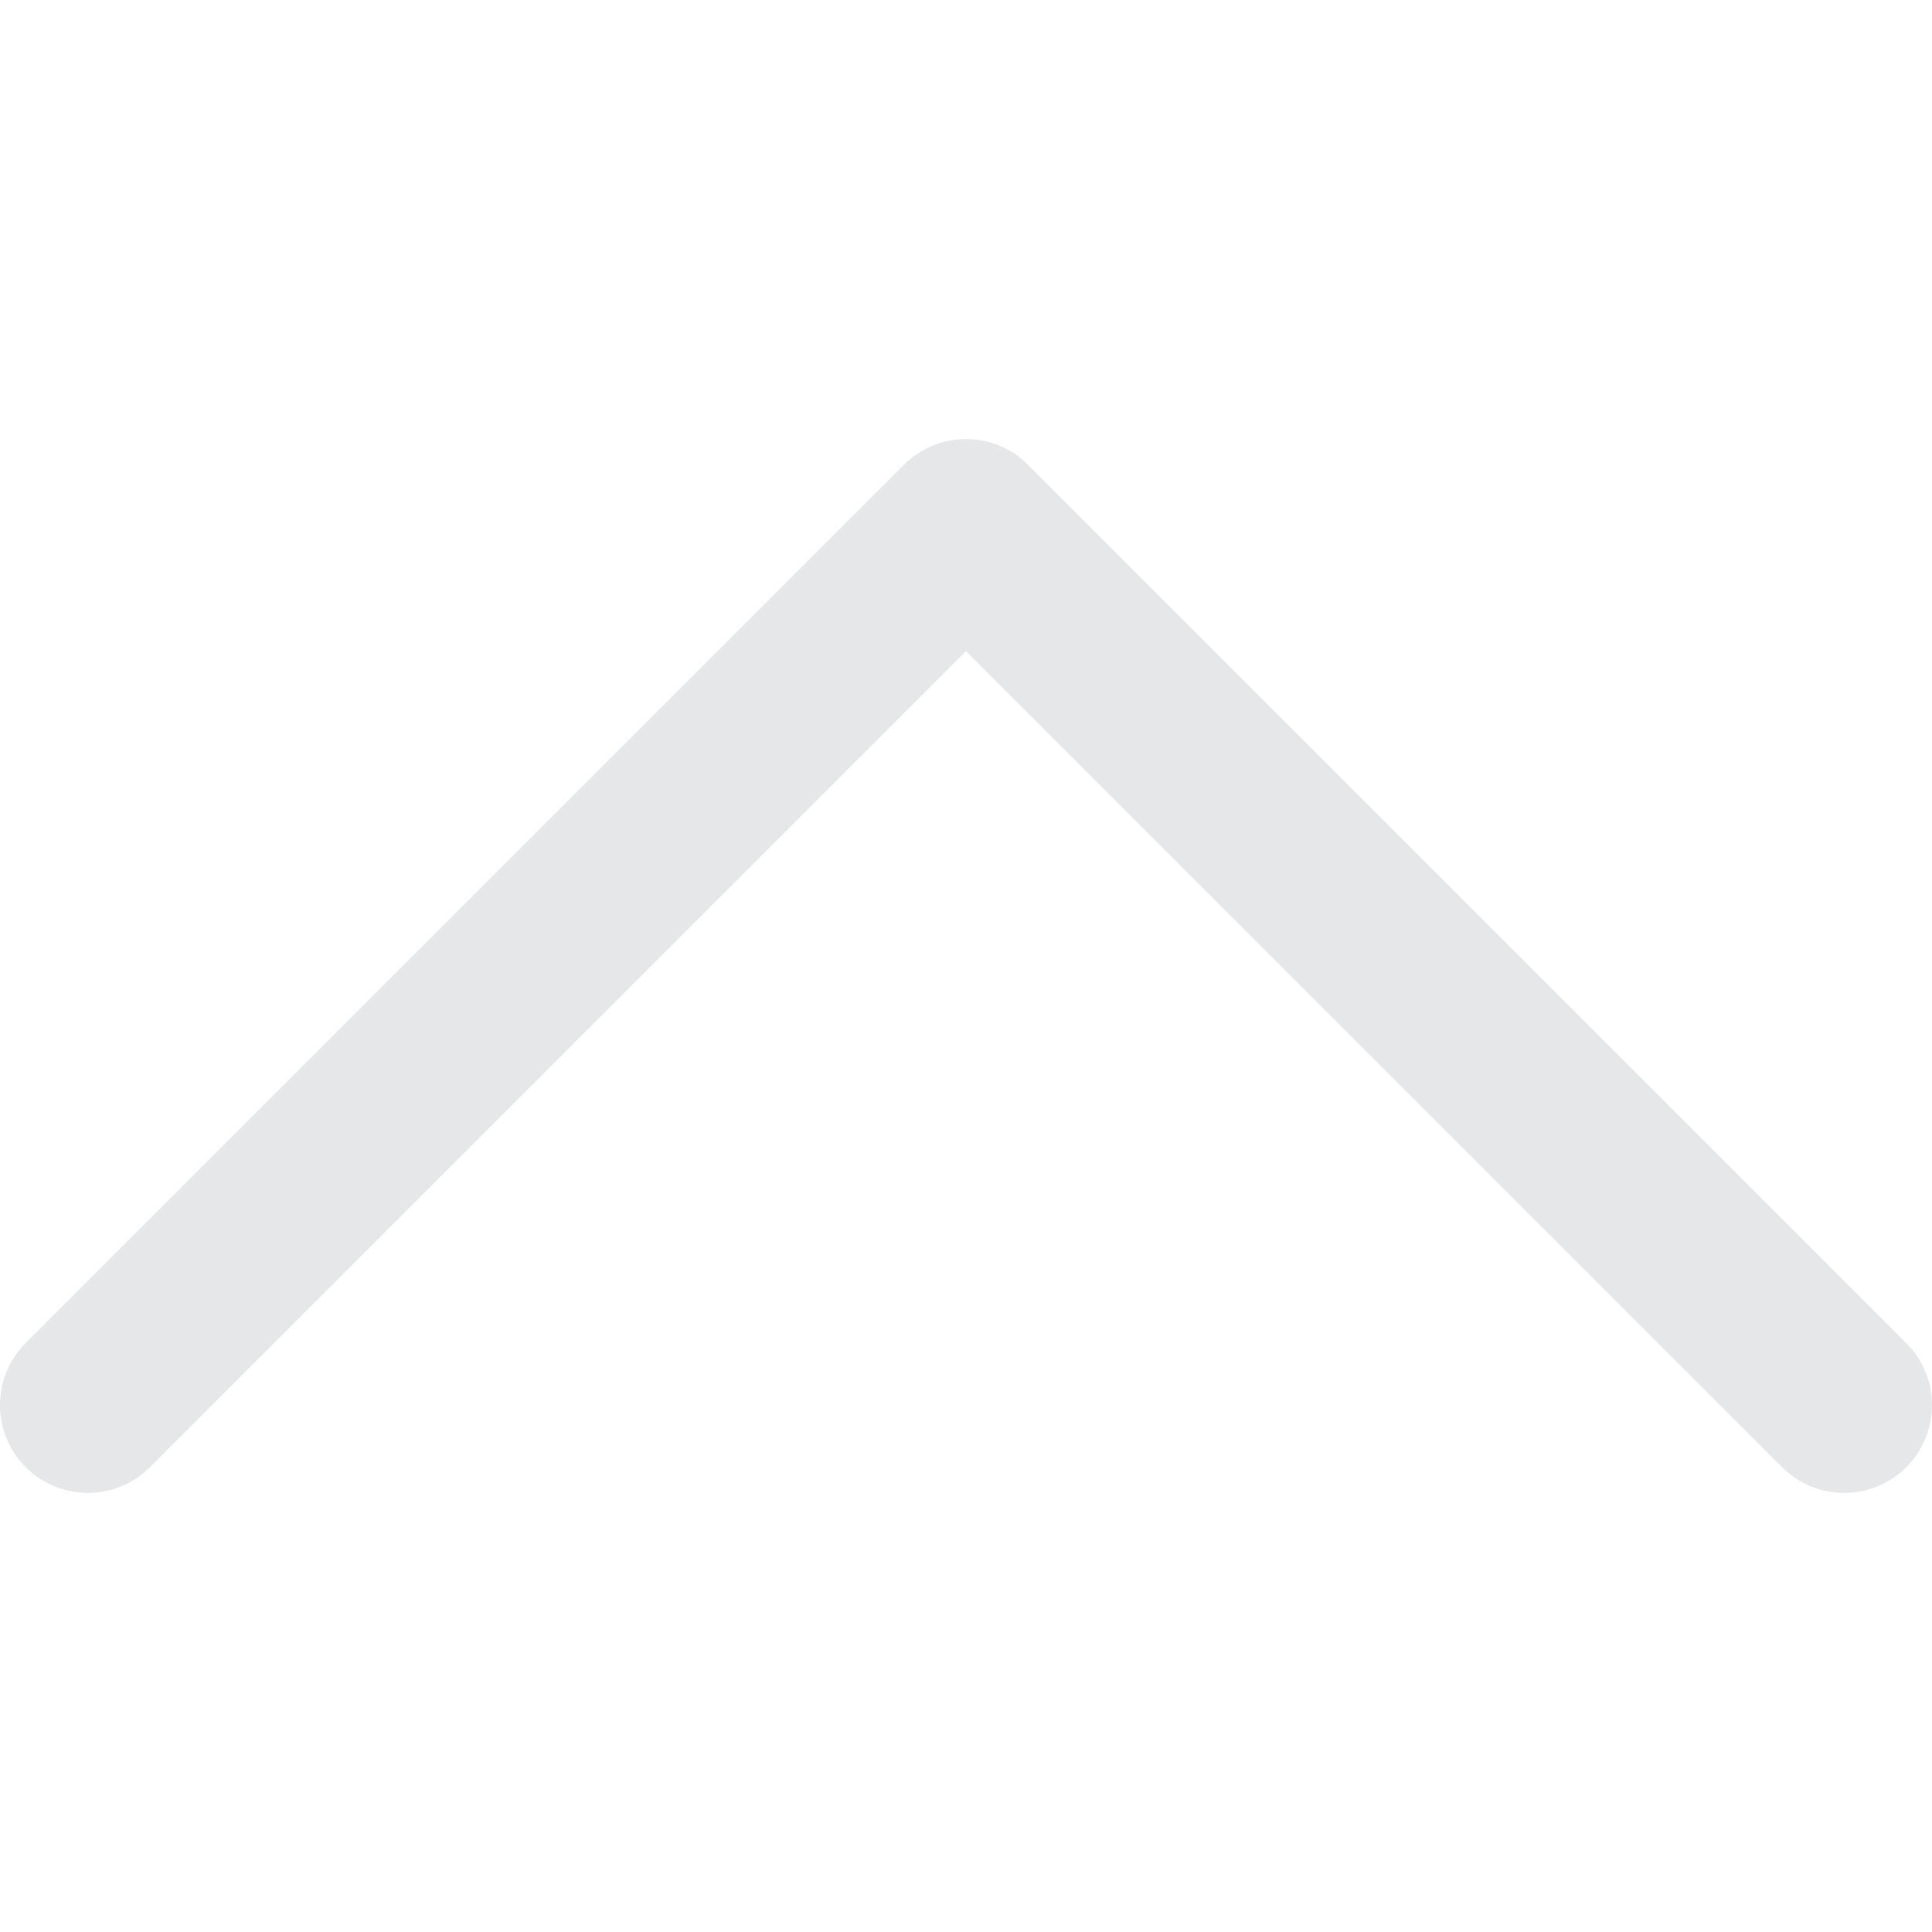
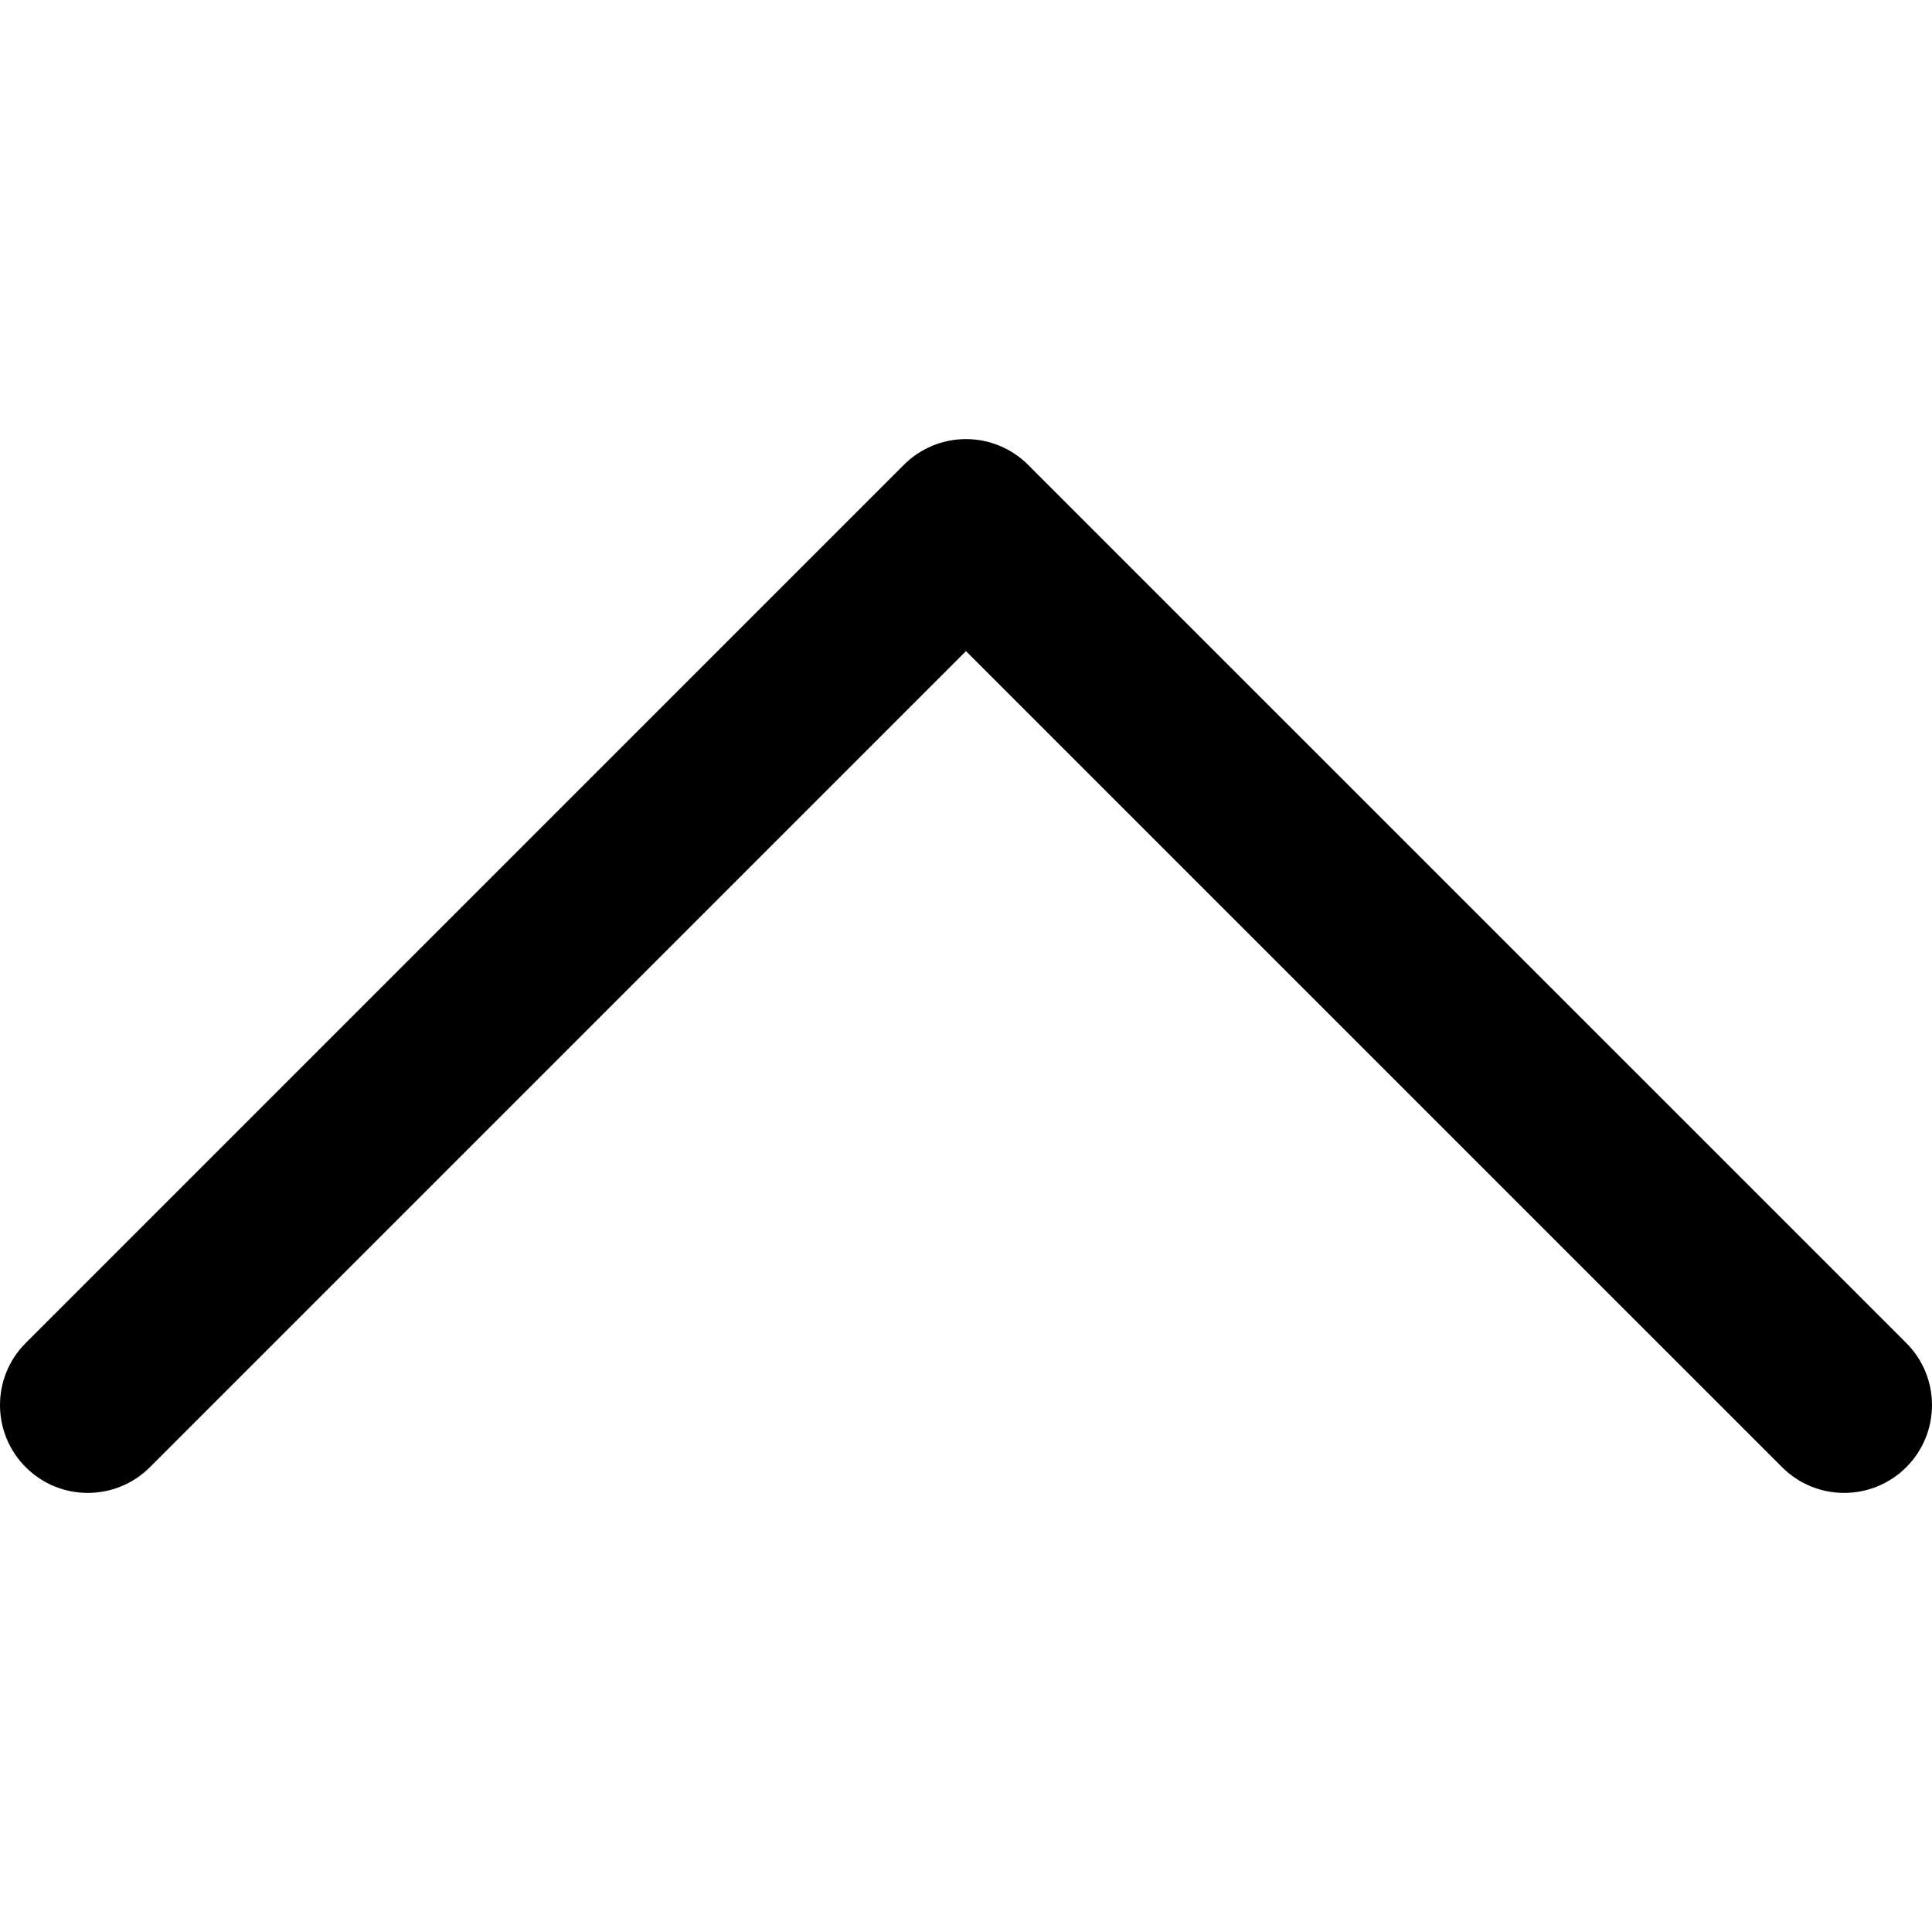
- <svg xmlns="http://www.w3.org/2000/svg" fill="#e6e7e9" height="800px" width="800px" version="1.1" id="Layer_1" viewBox="0 0 330 330" xml:space="preserve">
+ <svg xmlns="http://www.w3.org/2000/svg" fill="#000000" height="800px" width="800px" version="1.1" id="Layer_1" viewBox="0 0 330 330" xml:space="preserve">
  <path id="XMLID_224_" d="M325.606,229.393l-150.004-150C172.79,76.58,168.974,75,164.996,75c-3.979,0-7.794,1.581-10.607,4.394  l-149.996,150c-5.858,5.858-5.858,15.355,0,21.213c5.857,5.857,15.355,5.858,21.213,0l139.39-139.393l139.397,139.393  C307.322,253.536,311.161,255,315,255c3.839,0,7.678-1.464,10.607-4.394C331.464,244.748,331.464,235.251,325.606,229.393z" />
</svg>
